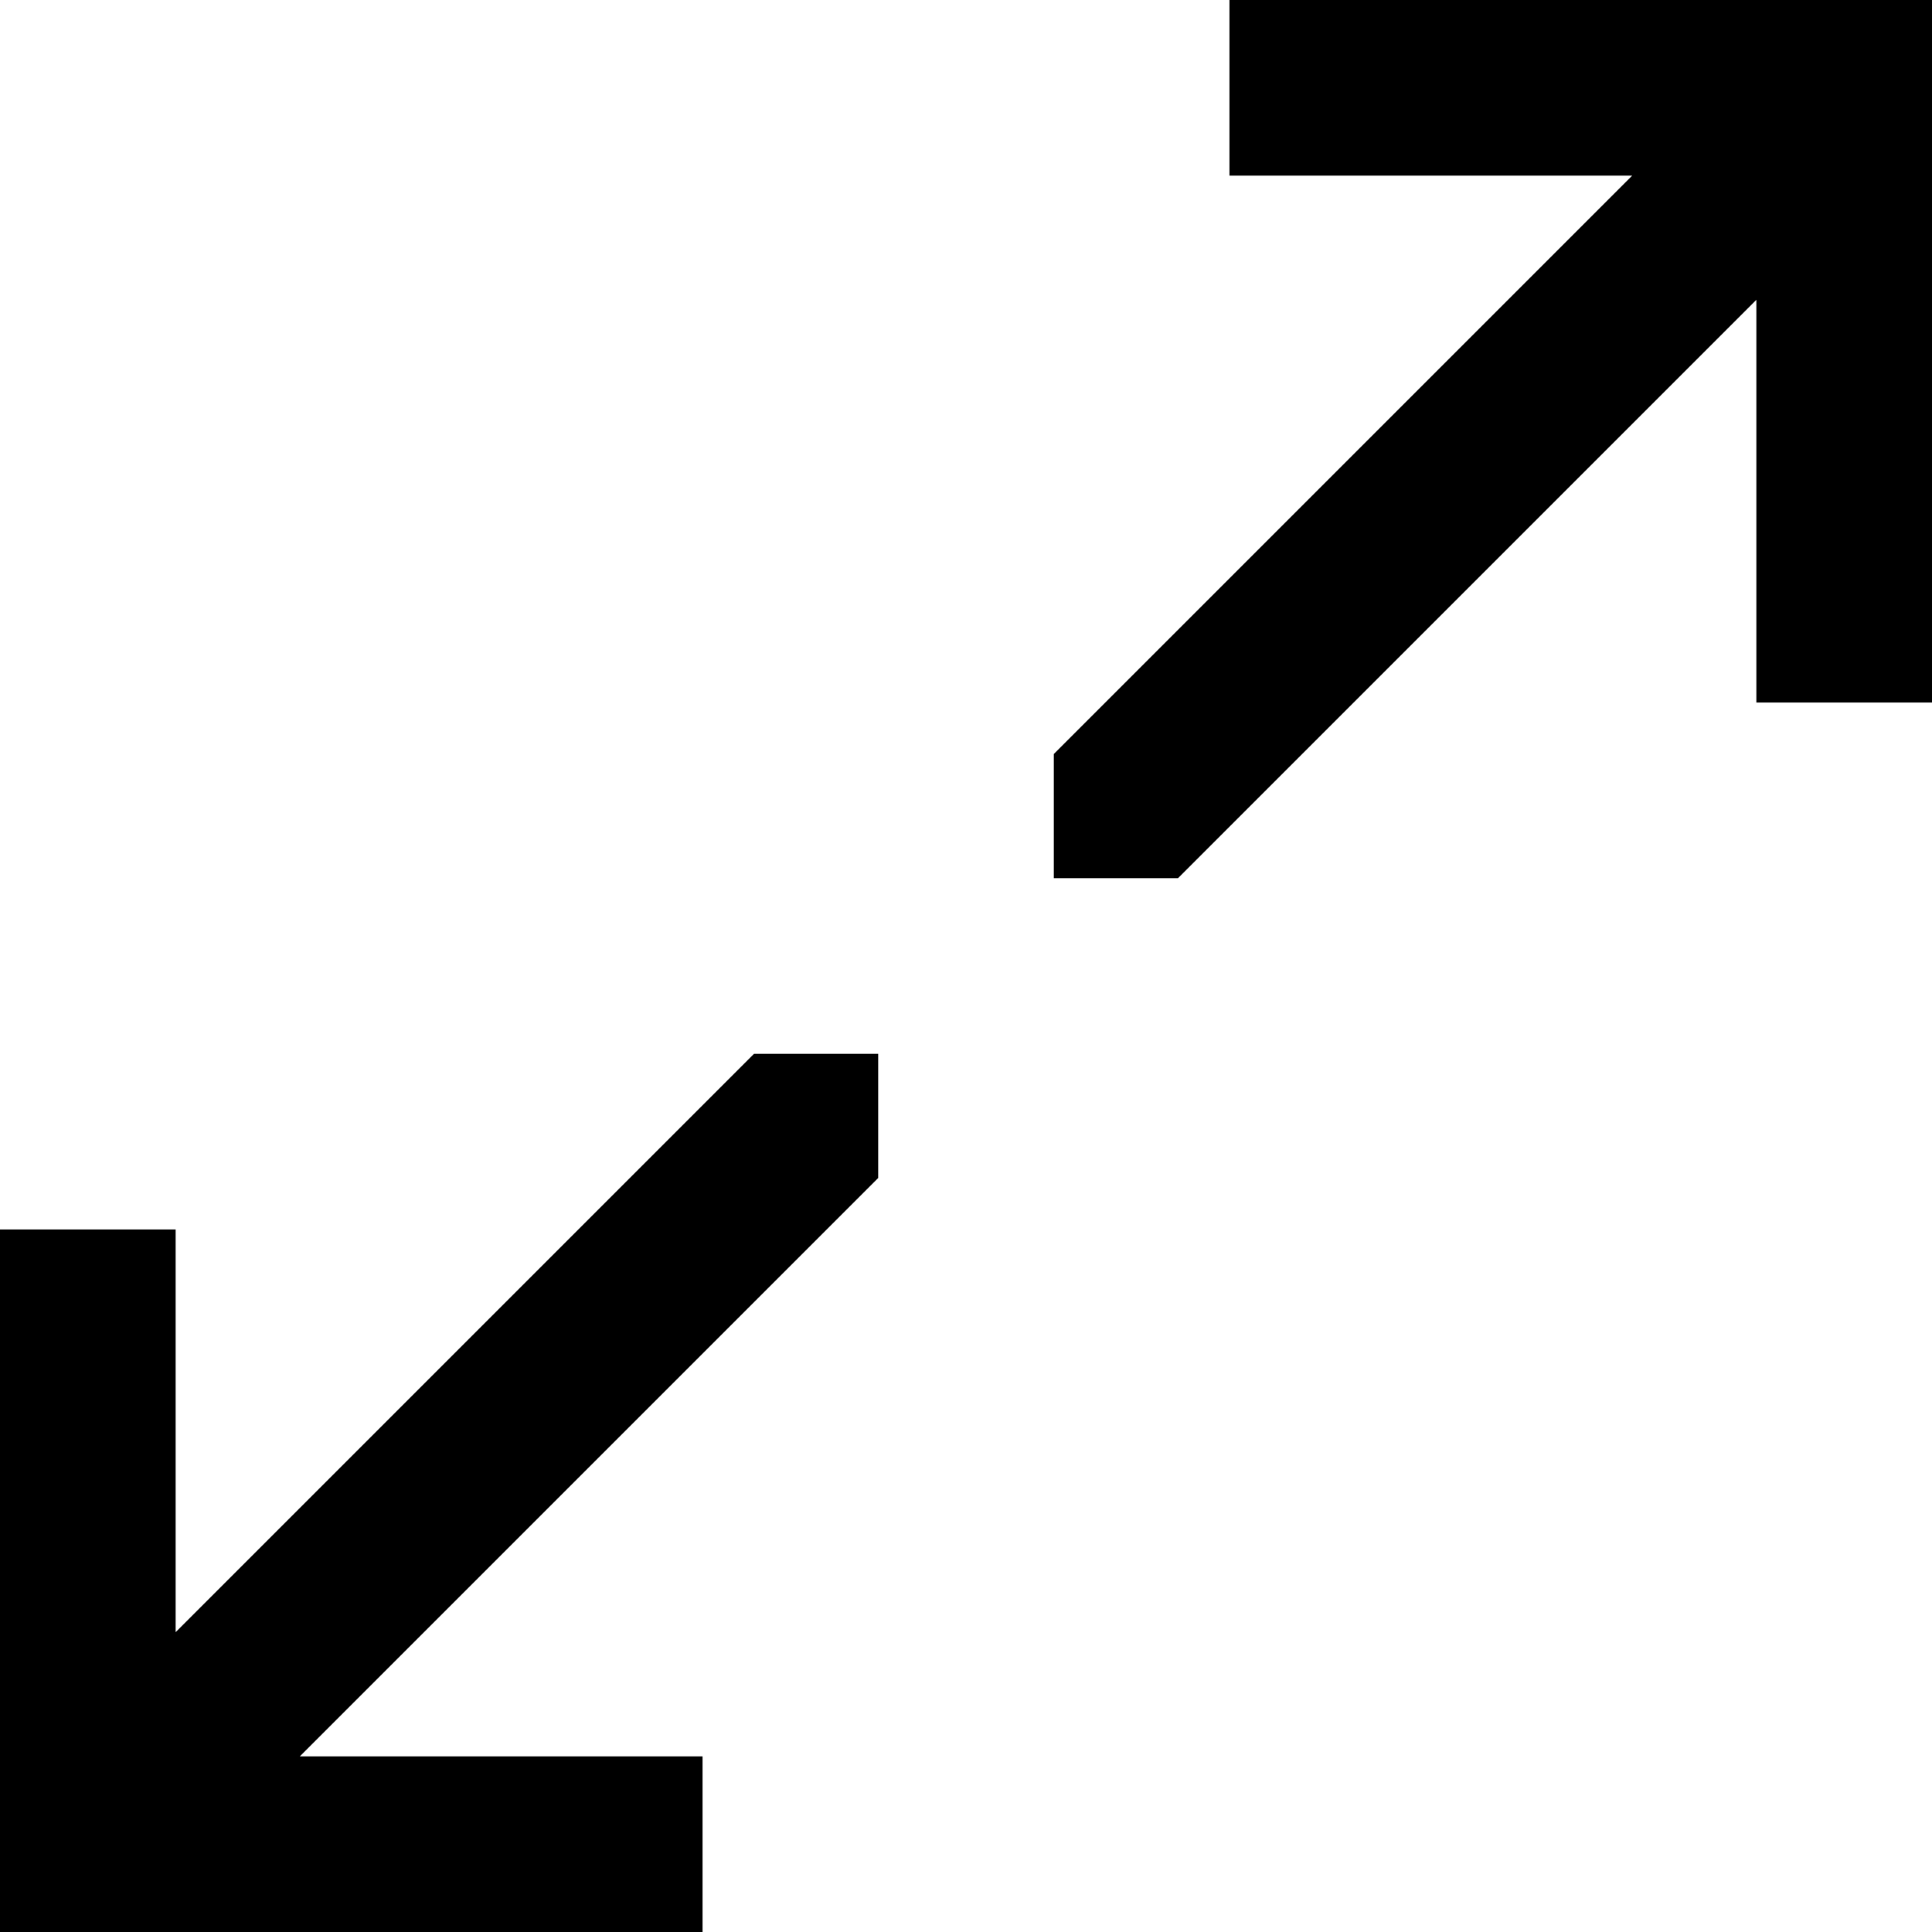
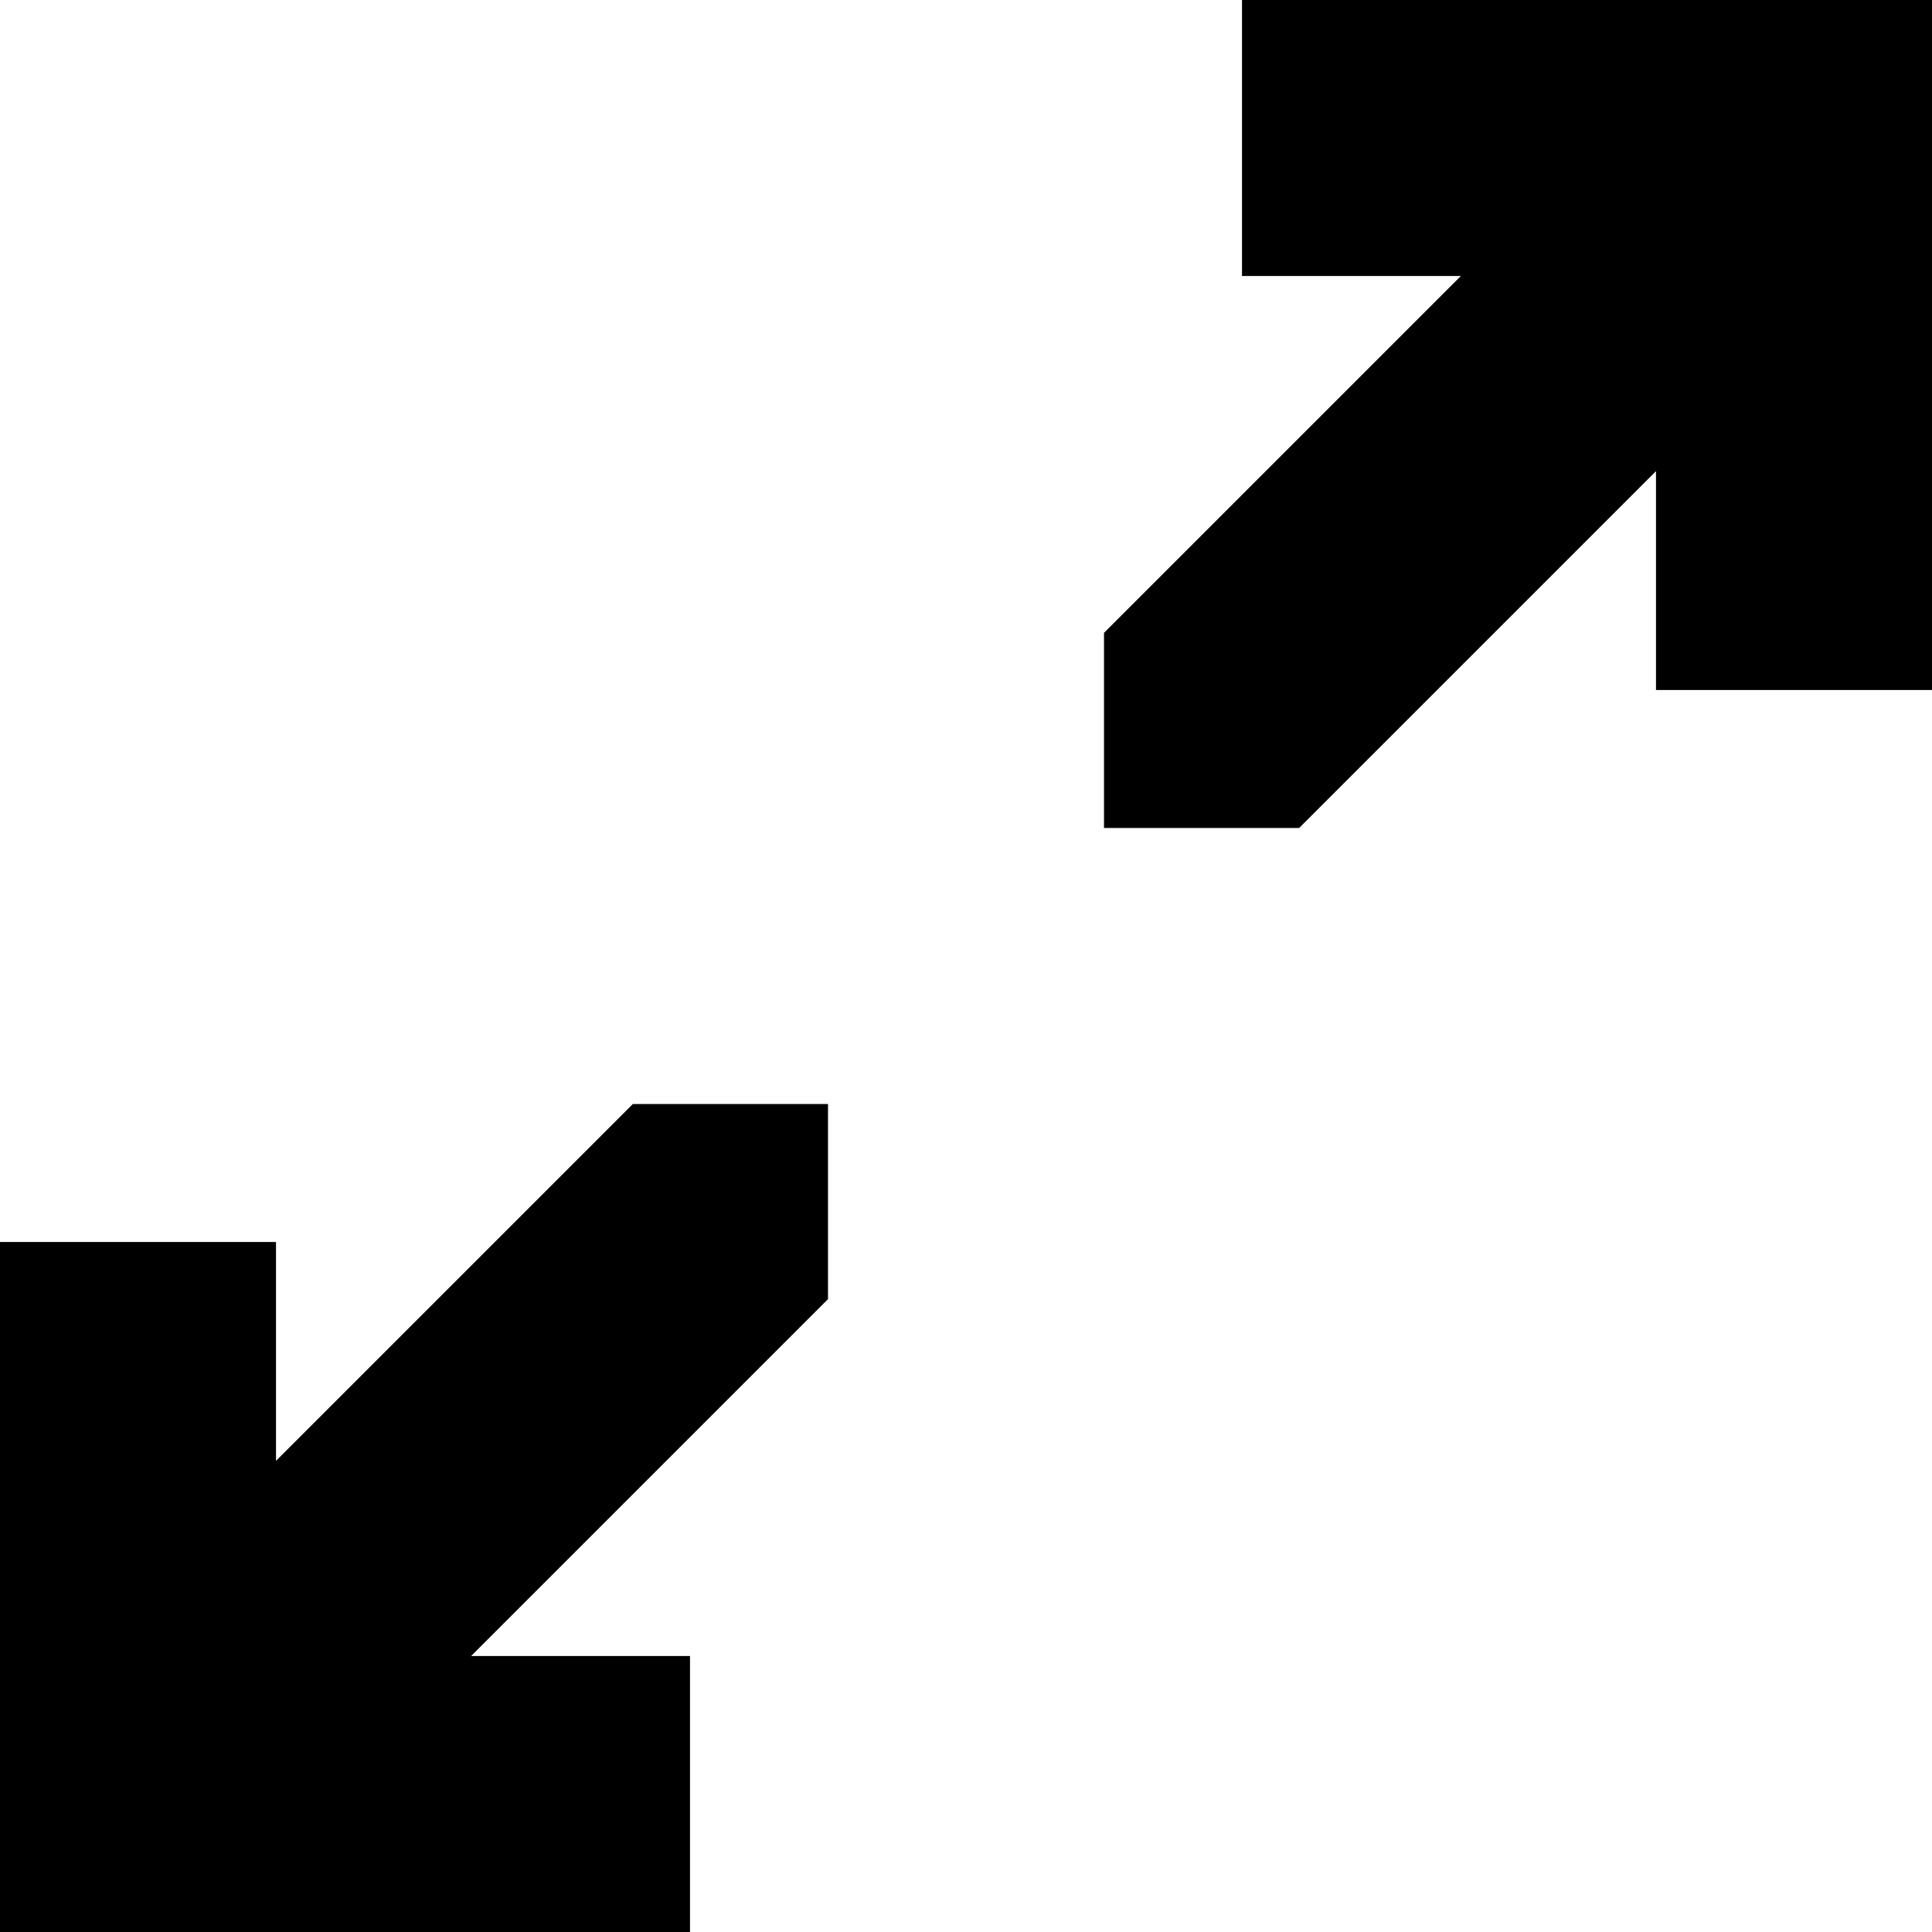
- <svg xmlns="http://www.w3.org/2000/svg" version="1.1" id="Layer_1" x="0px" y="0px" viewBox="0 0 11 11" style="enable-background:new 0 0 11 11;" xml:space="preserve">
-   <path d="M11,0v4h-1V1.707L6.707,5H6V4.293L9.293,1H7V0H11z M4.293,6L1,9.293V7H0v4h4v-1H1.707L5,6.707V6H4.293z M0,0 M11,11" />
+ <svg xmlns="http://www.w3.org/2000/svg" id="Layer_1" data-name="Layer 1" width="14" height="14" viewBox="0 0 14 14">
+   <path d="M3.414,12H5v2H0V9H2v1.586L4.586,8H6V9.414ZM9,0V2h1.586L8,4.586V6H9.414L12,3.414V5h2V0Z" />
</svg>
